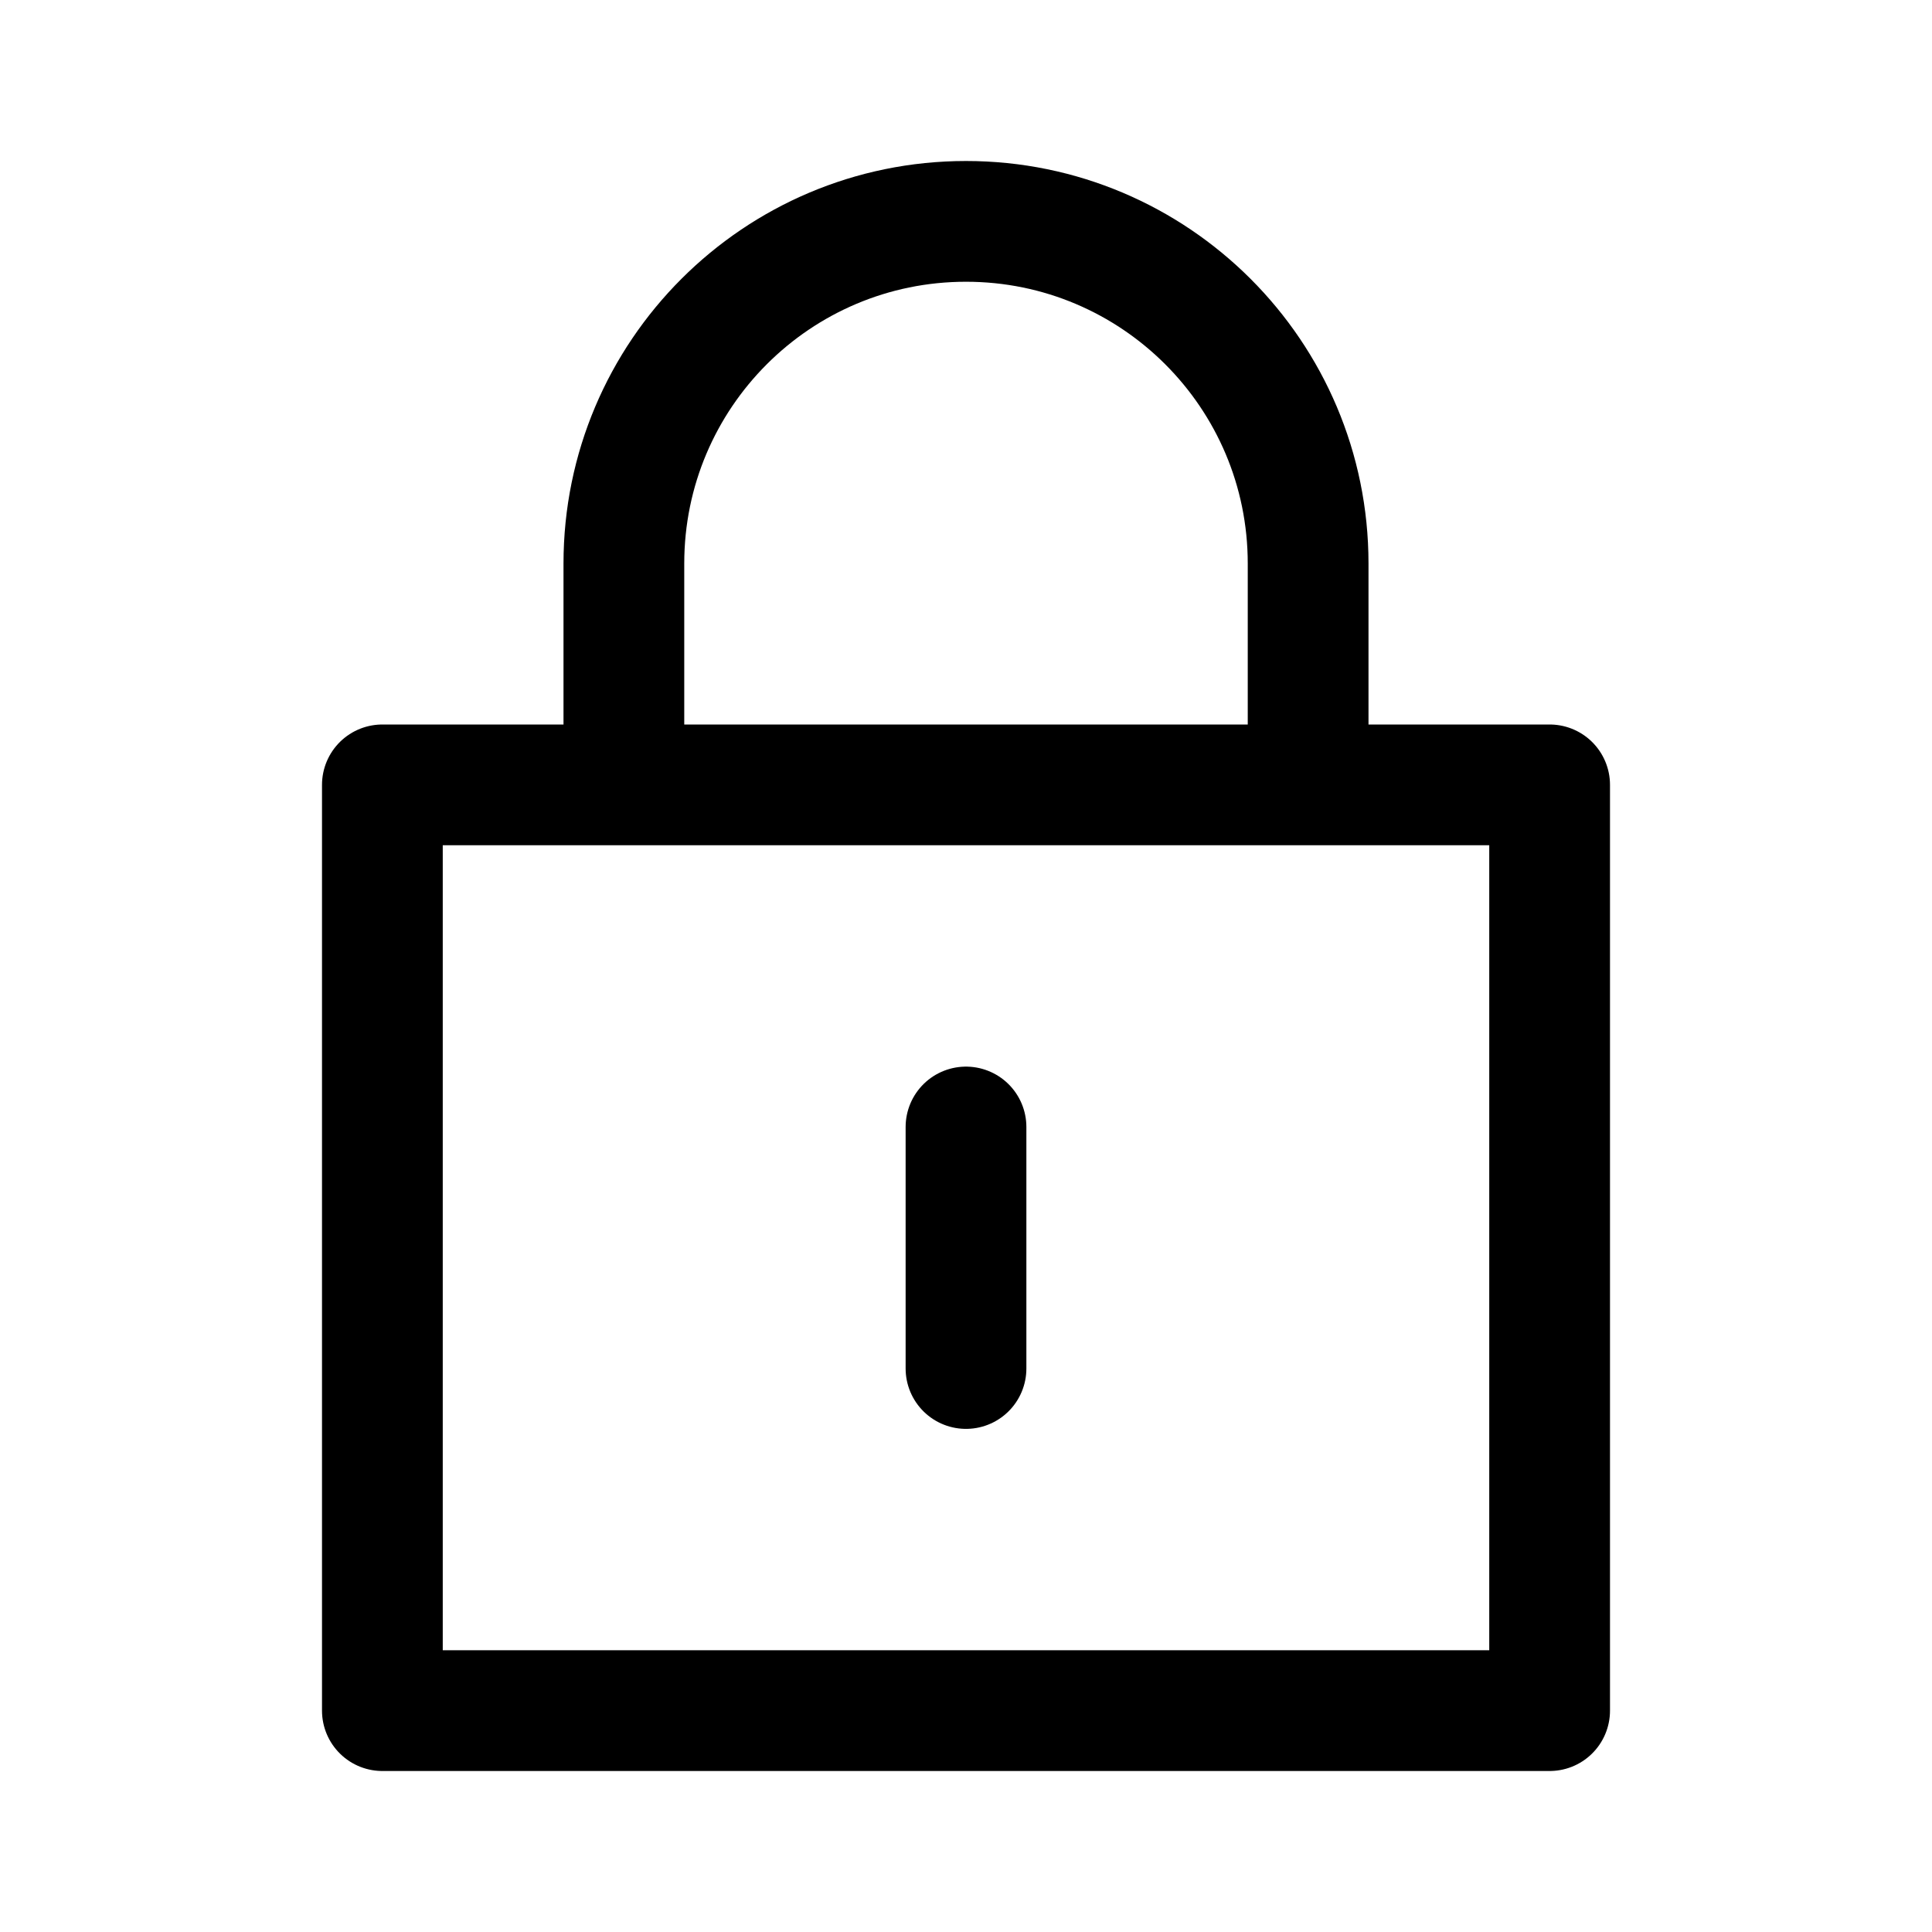
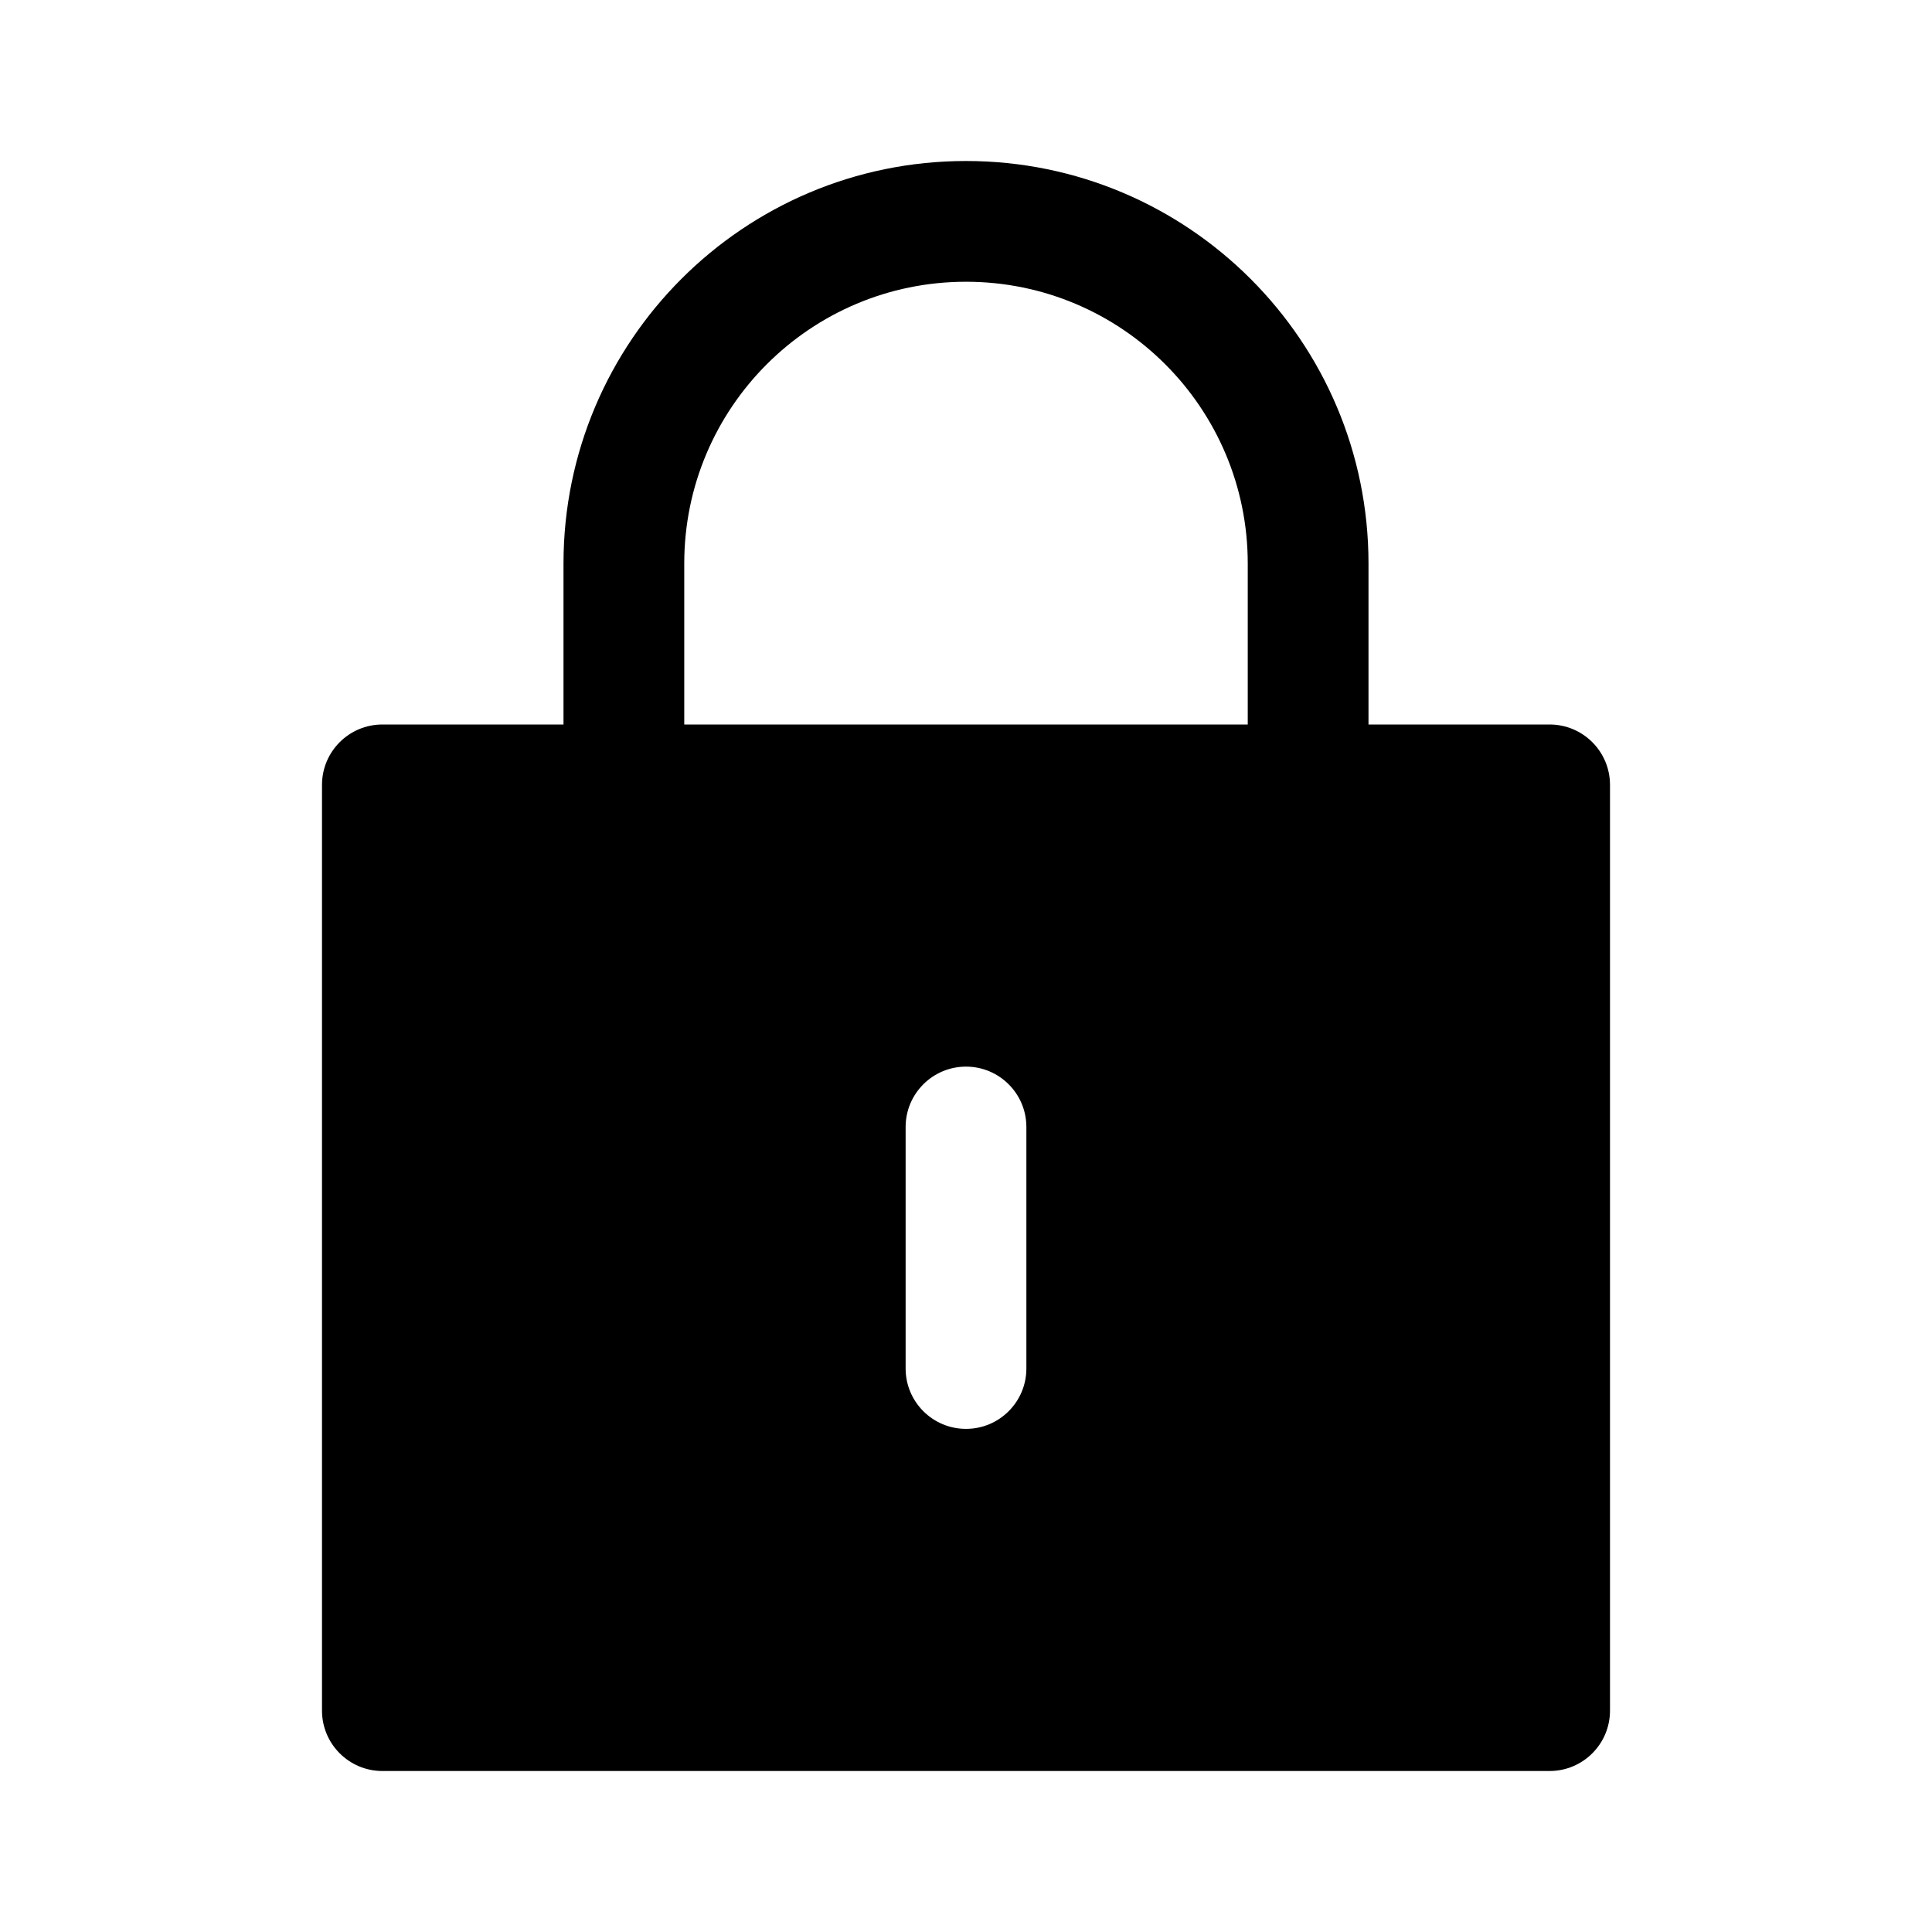
<svg xmlns="http://www.w3.org/2000/svg" fill="none" width="24" height="24" viewBox="0 0 24 24">
-   <path d="M12 14V17M16.25 9.75V7C16.25 4.653 14.347 2.75 12 2.75C9.653 2.75 7.75 4.653 7.75 7V9.75M4.75 9.75H19.25V21.25H4.75V9.75Z" stroke="currentColor" stroke-width="1.5" stroke-linecap="round" stroke-linejoin="round" />
+   <path fill-rule="evenodd" clip-rule="evenodd" d="M12 2C9.239 2 7 4.239 7 7V9H4.75C4.336 9 4 9.336 4 9.75V21.25C4 21.664 4.336 22 4.75 22H19.25C19.664 22 20 21.664 20 21.25V9.75C20 9.336 19.664 9 19.25 9H17V7C17 4.239 14.761 2 12 2ZM15.5 9V7C15.5 5.067 13.933 3.5 12 3.5C10.067 3.5 8.5 5.067 8.5 7V9H15.5ZM12 13.25C12.414 13.25 12.75 13.586 12.75 14V17C12.75 17.414 12.414 17.75 12 17.75C11.586 17.75 11.25 17.414 11.25 17V14C11.25 13.586 11.586 13.25 12 13.25Z" fill="currentColor" />
</svg>
